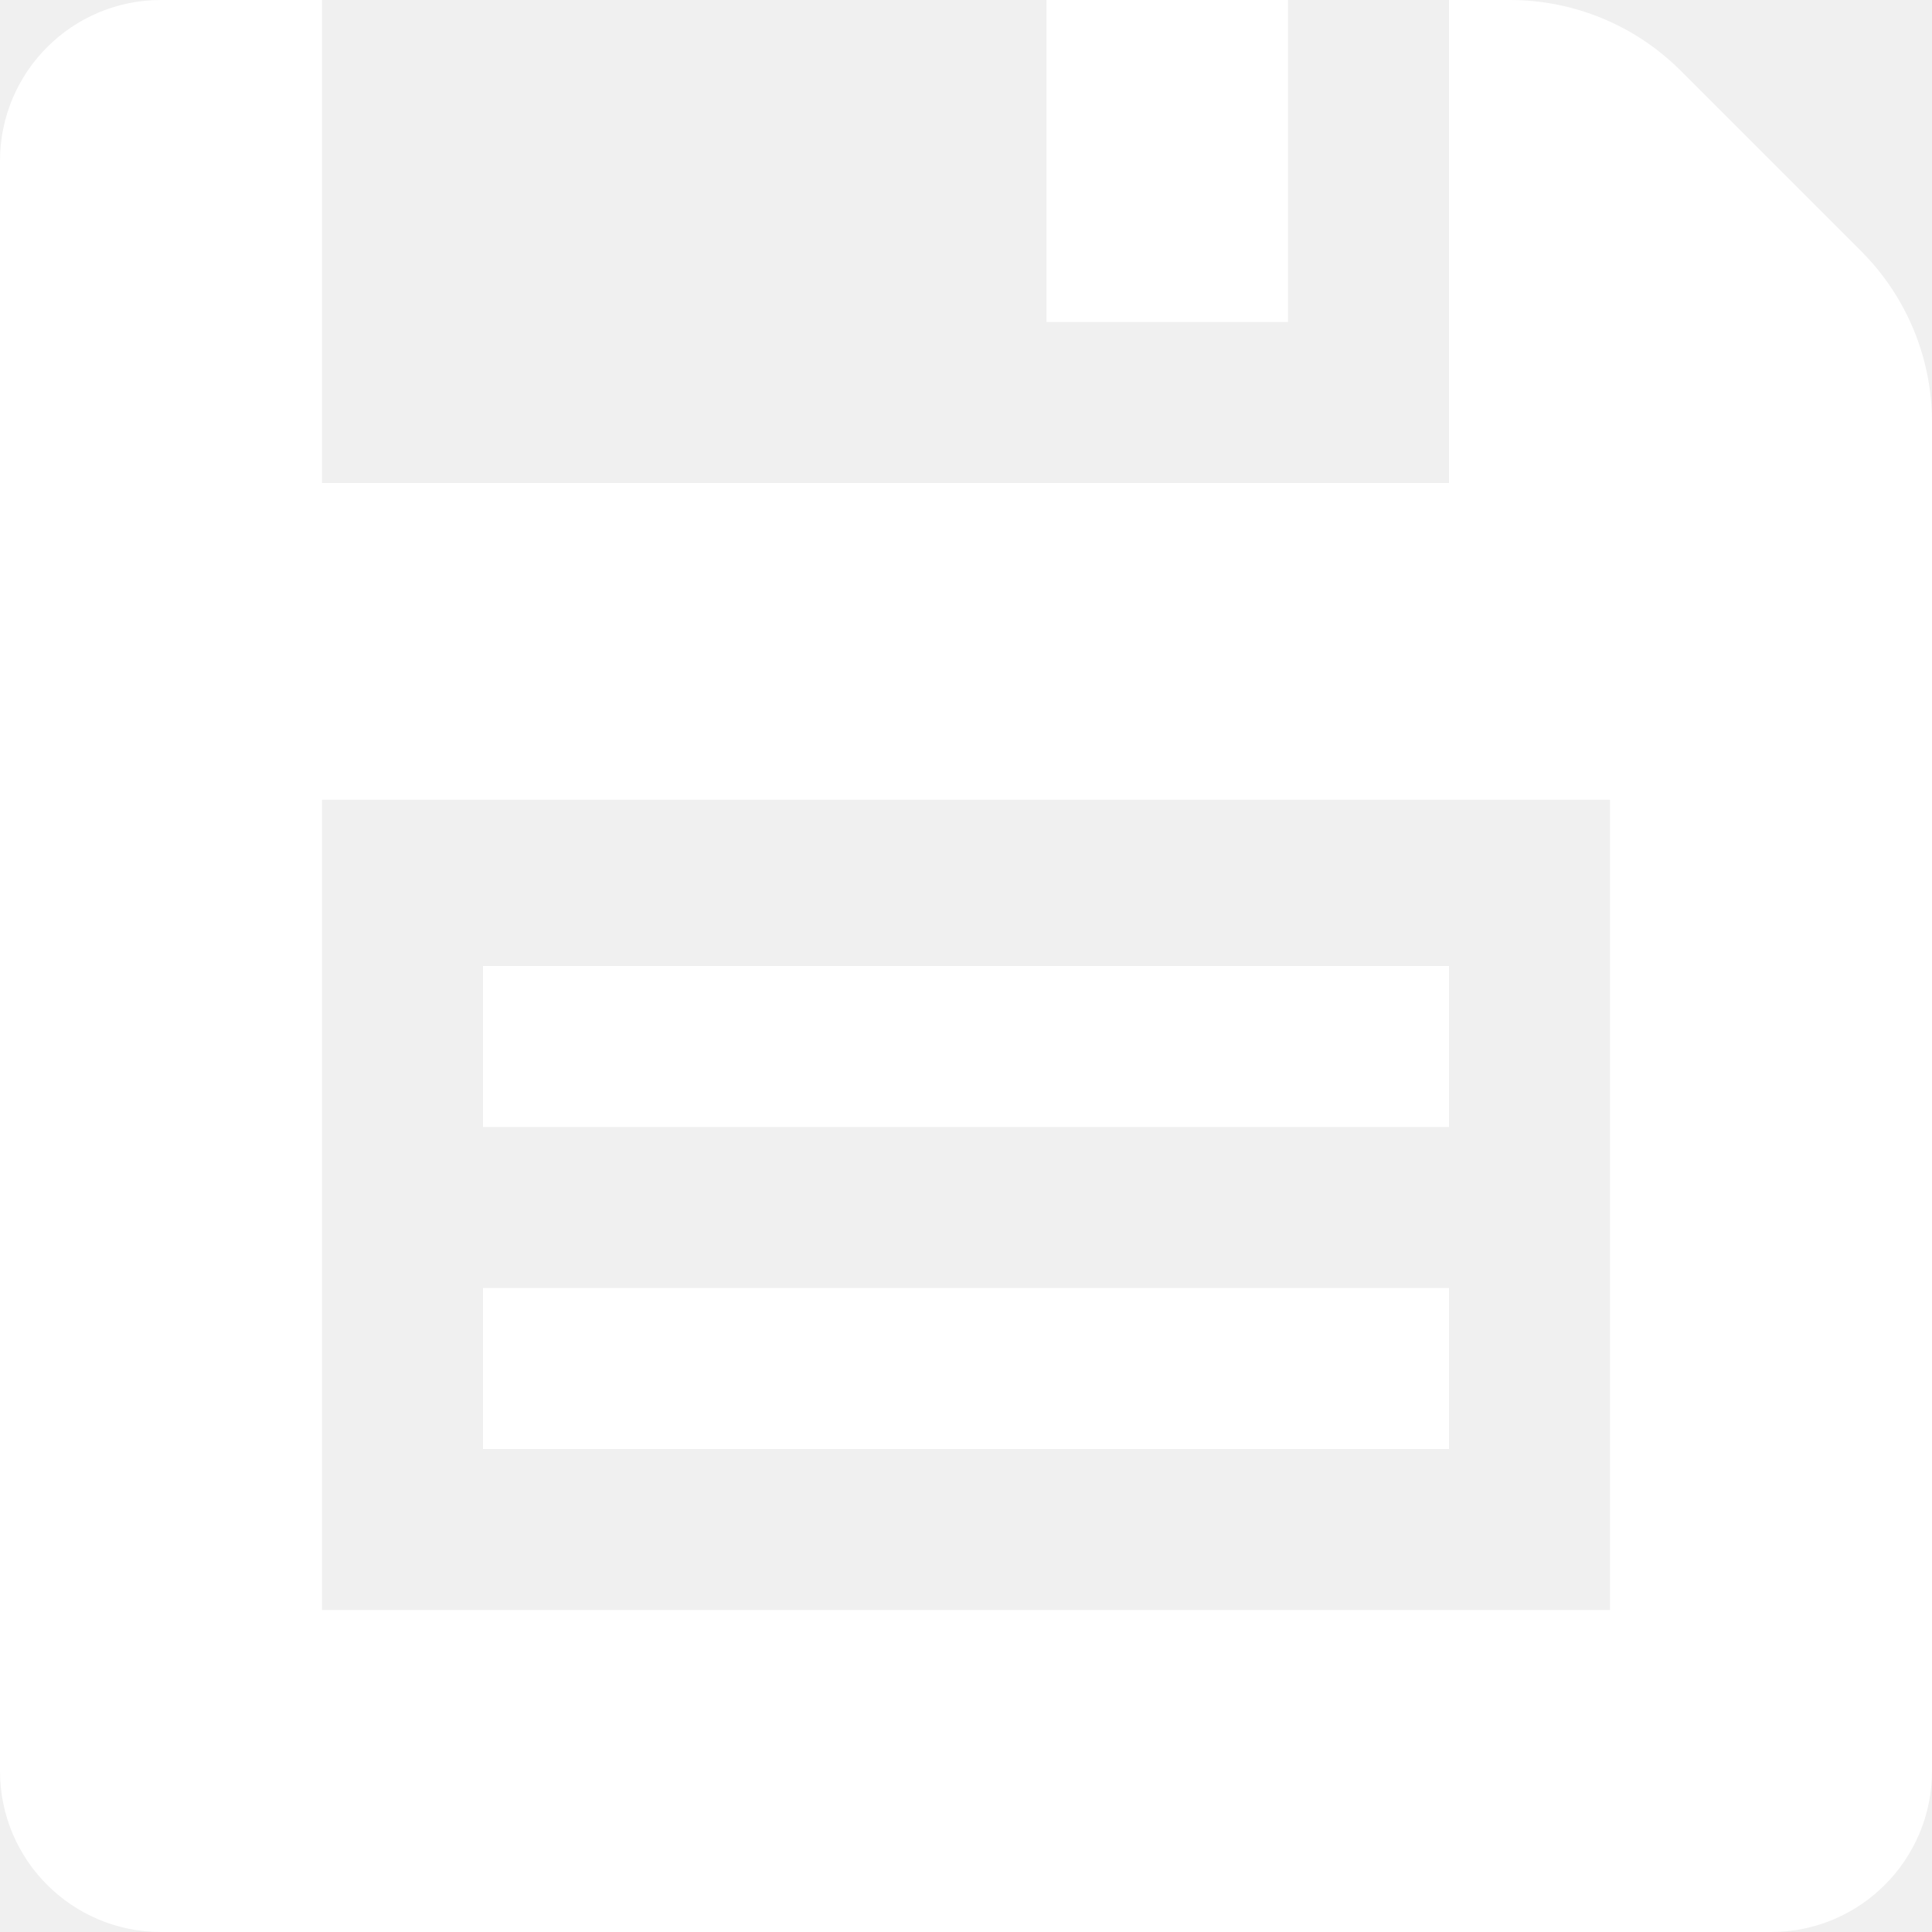
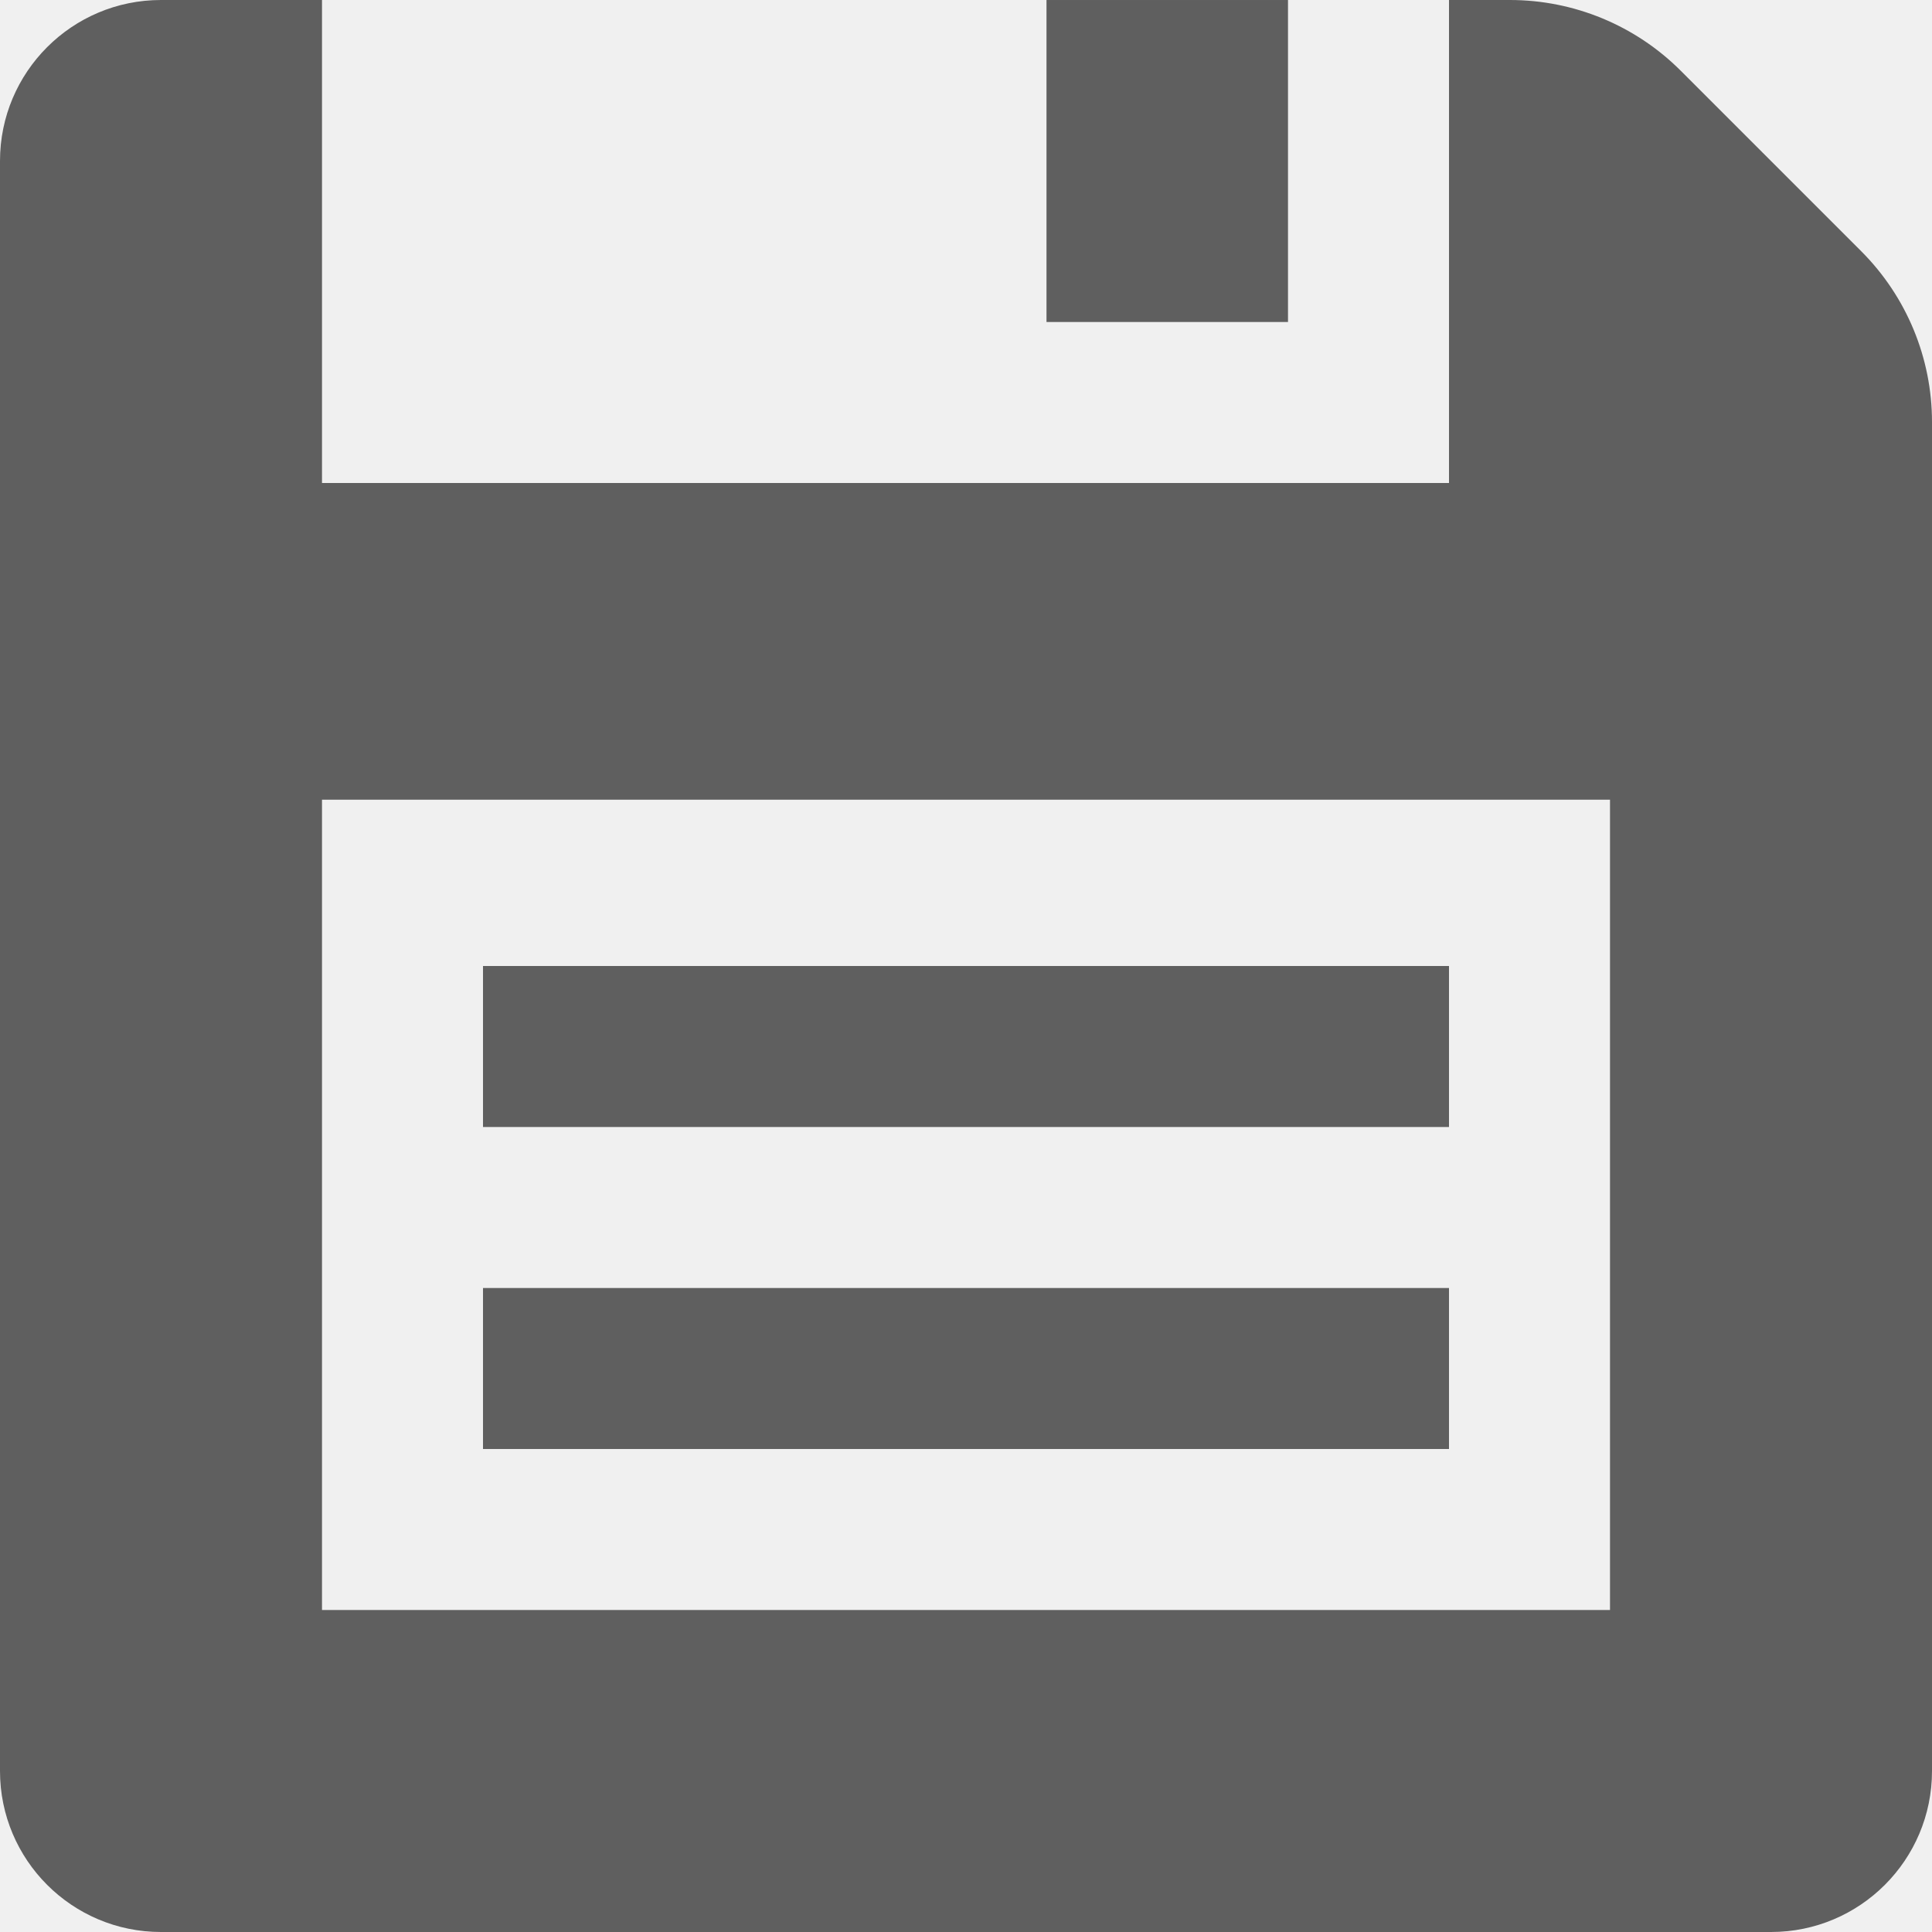
<svg xmlns="http://www.w3.org/2000/svg" version="1.1" x="0px" y="0px" viewBox="0 0 384 384" style="enable-background:new 0 0 384 384;" xml:space="preserve">
  <g>
-     <path fill="#fff" d="M369.936,49.936l-35.888-35.888C325.056,5.056,312.848,0,300.112,0H288v96H64V0H32C14.32,0,0,14.32,0,32v320    c0,17.68,14.32,32,32,32h320c17.68,0,32-14.32,32-32V83.888C384,71.152,378.944,58.944,369.936,49.936z M320,320H64V158.944h256    V320z" />
-     <rect fill="#fff" x="208" y="0.002" width="48" height="64" />
-     <rect fill="#fff" x="96" y="192.002" width="192" height="32" />
-     <rect fill="#fff" x="96" y="256.002" width="192" height="32" />
+     <path fill="#5f5f5f" d="M369.936,49.936l-35.888-35.888C325.056,5.056,312.848,0,300.112,0H288v96H64V0H32C14.32,0,0,14.32,0,32v320    c0,17.68,14.32,32,32,32h320c17.68,0,32-14.32,32-32V83.888C384,71.152,378.944,58.944,369.936,49.936z M320,320H64V158.944h256    V320z" />
+     <rect fill="#5f5f5f" x="208" y="0.002" width="48" height="64" />
+     <rect fill="#5f5f5f" x="96" y="192.002" width="192" height="32" />
+     <rect fill="#5f5f5f" x="96" y="256.002" width="192" height="32" />
  </g>
</svg>
